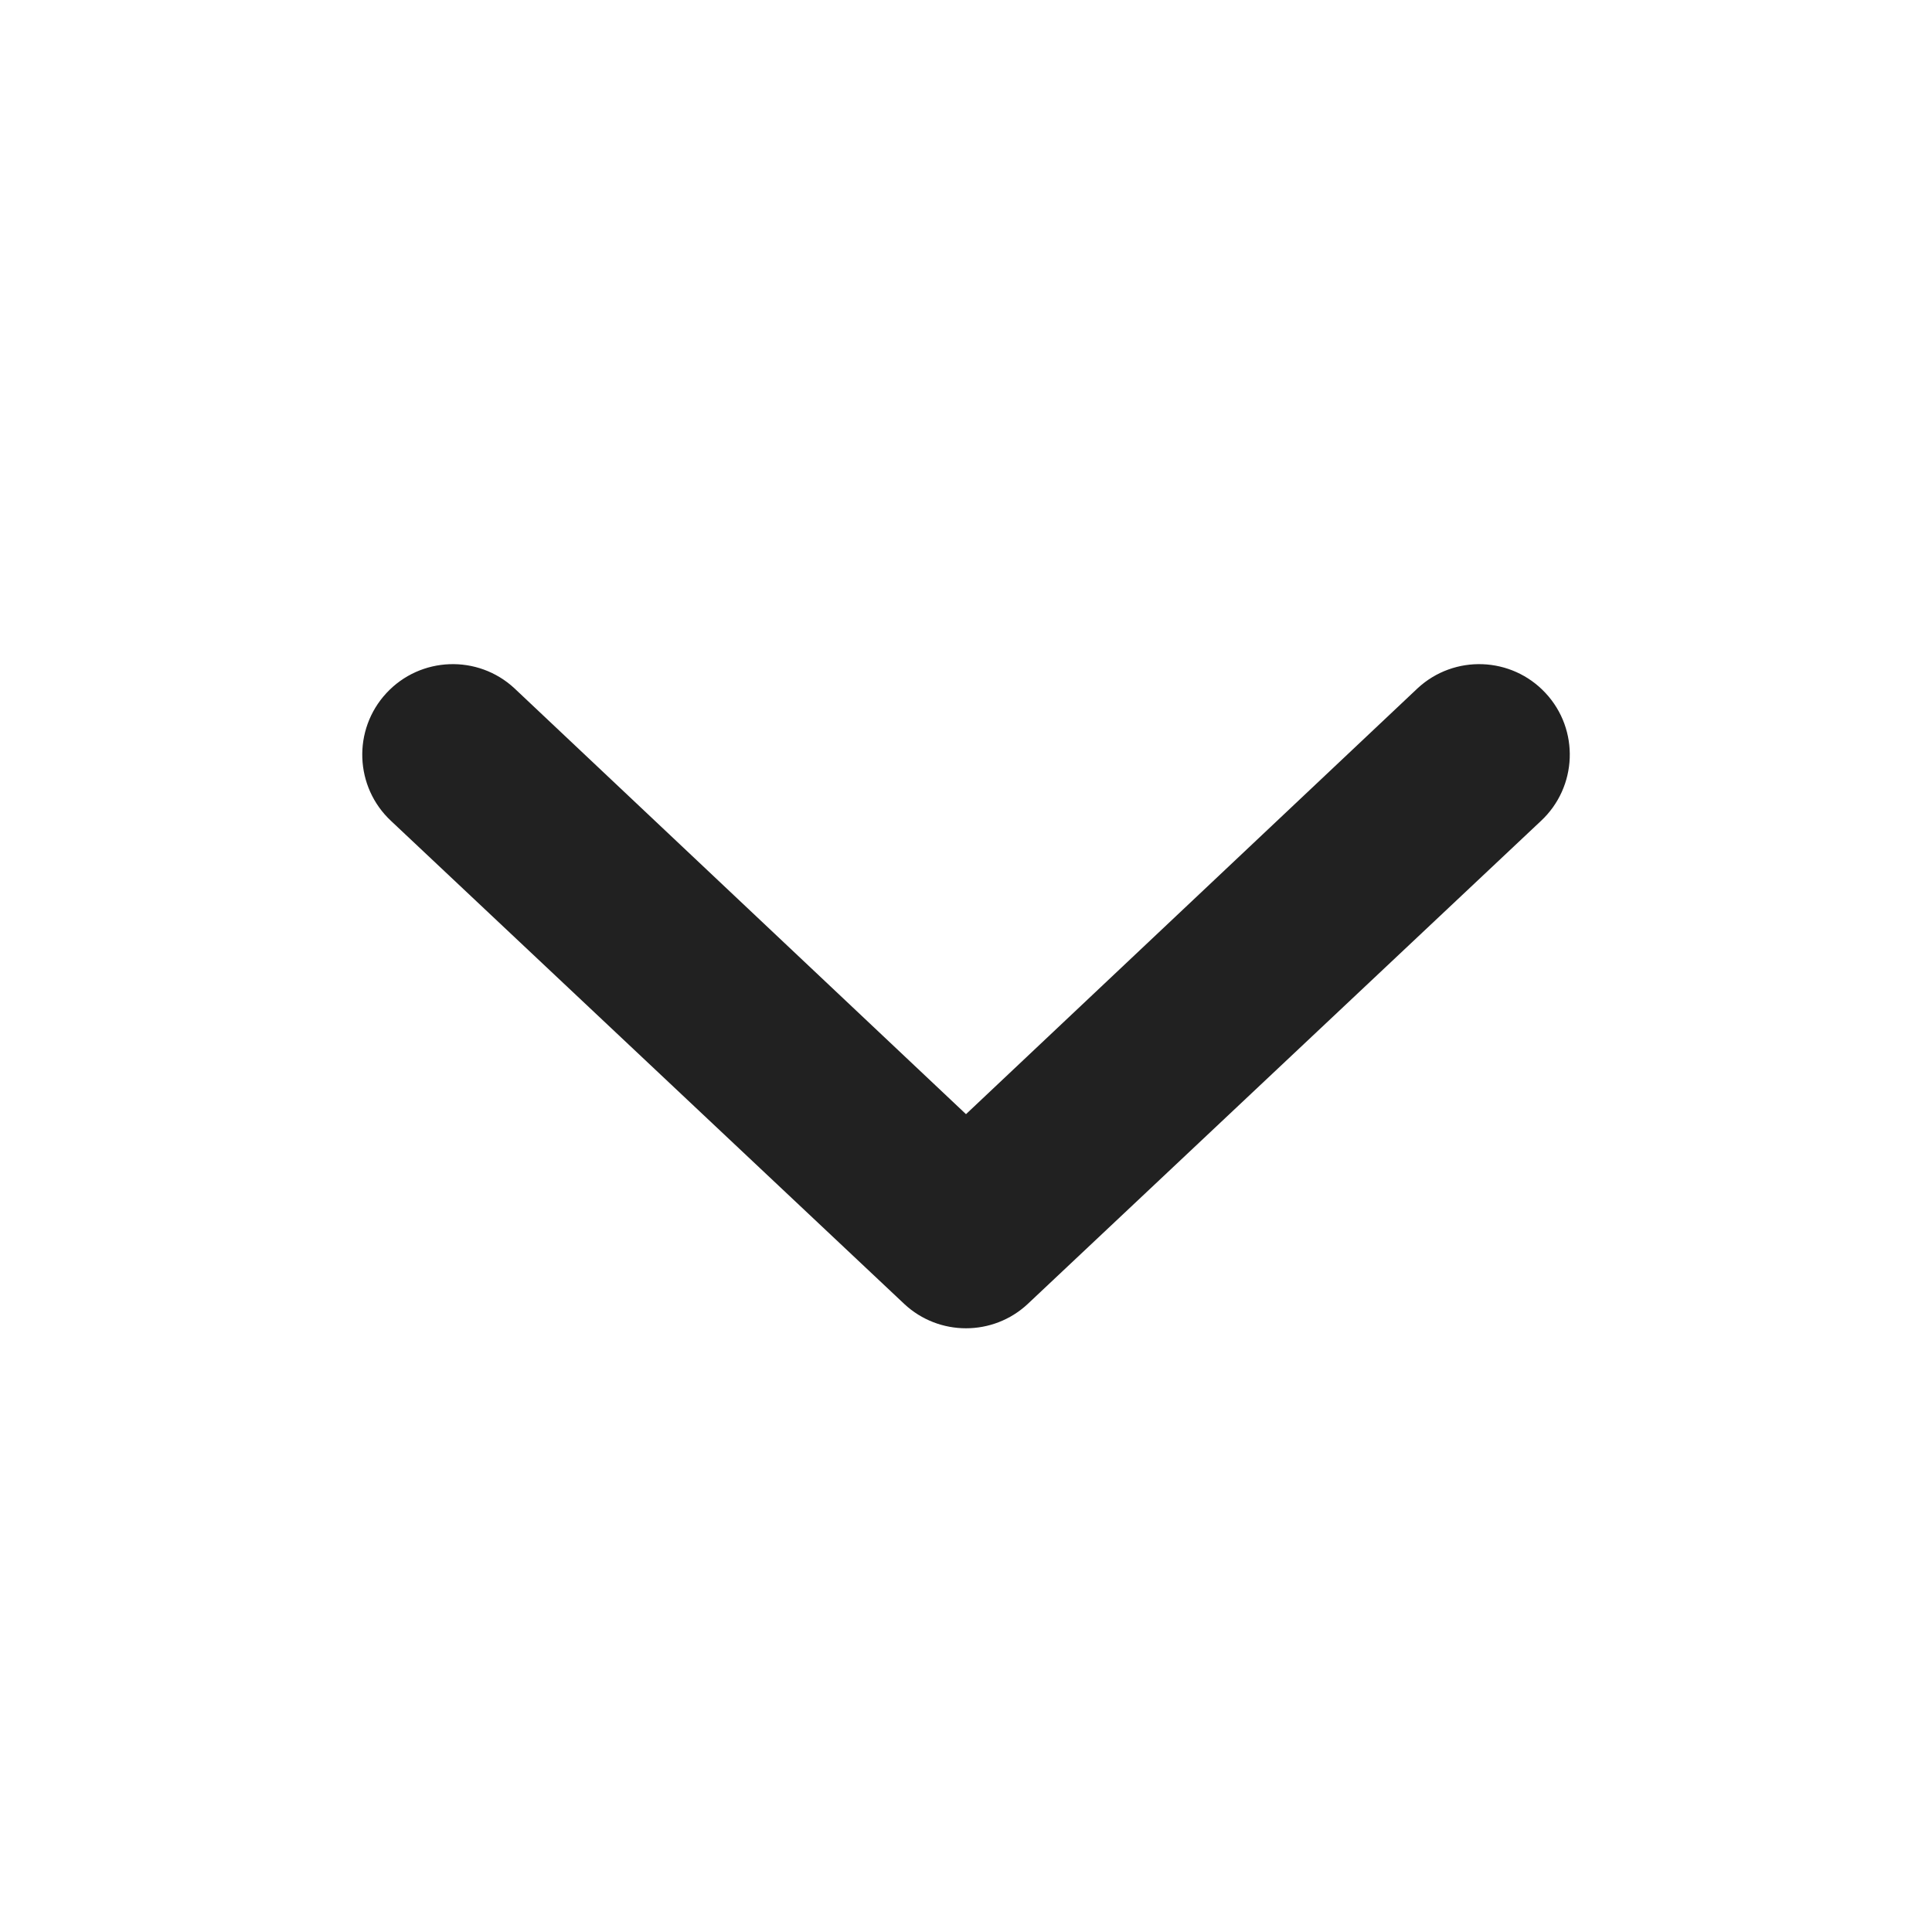
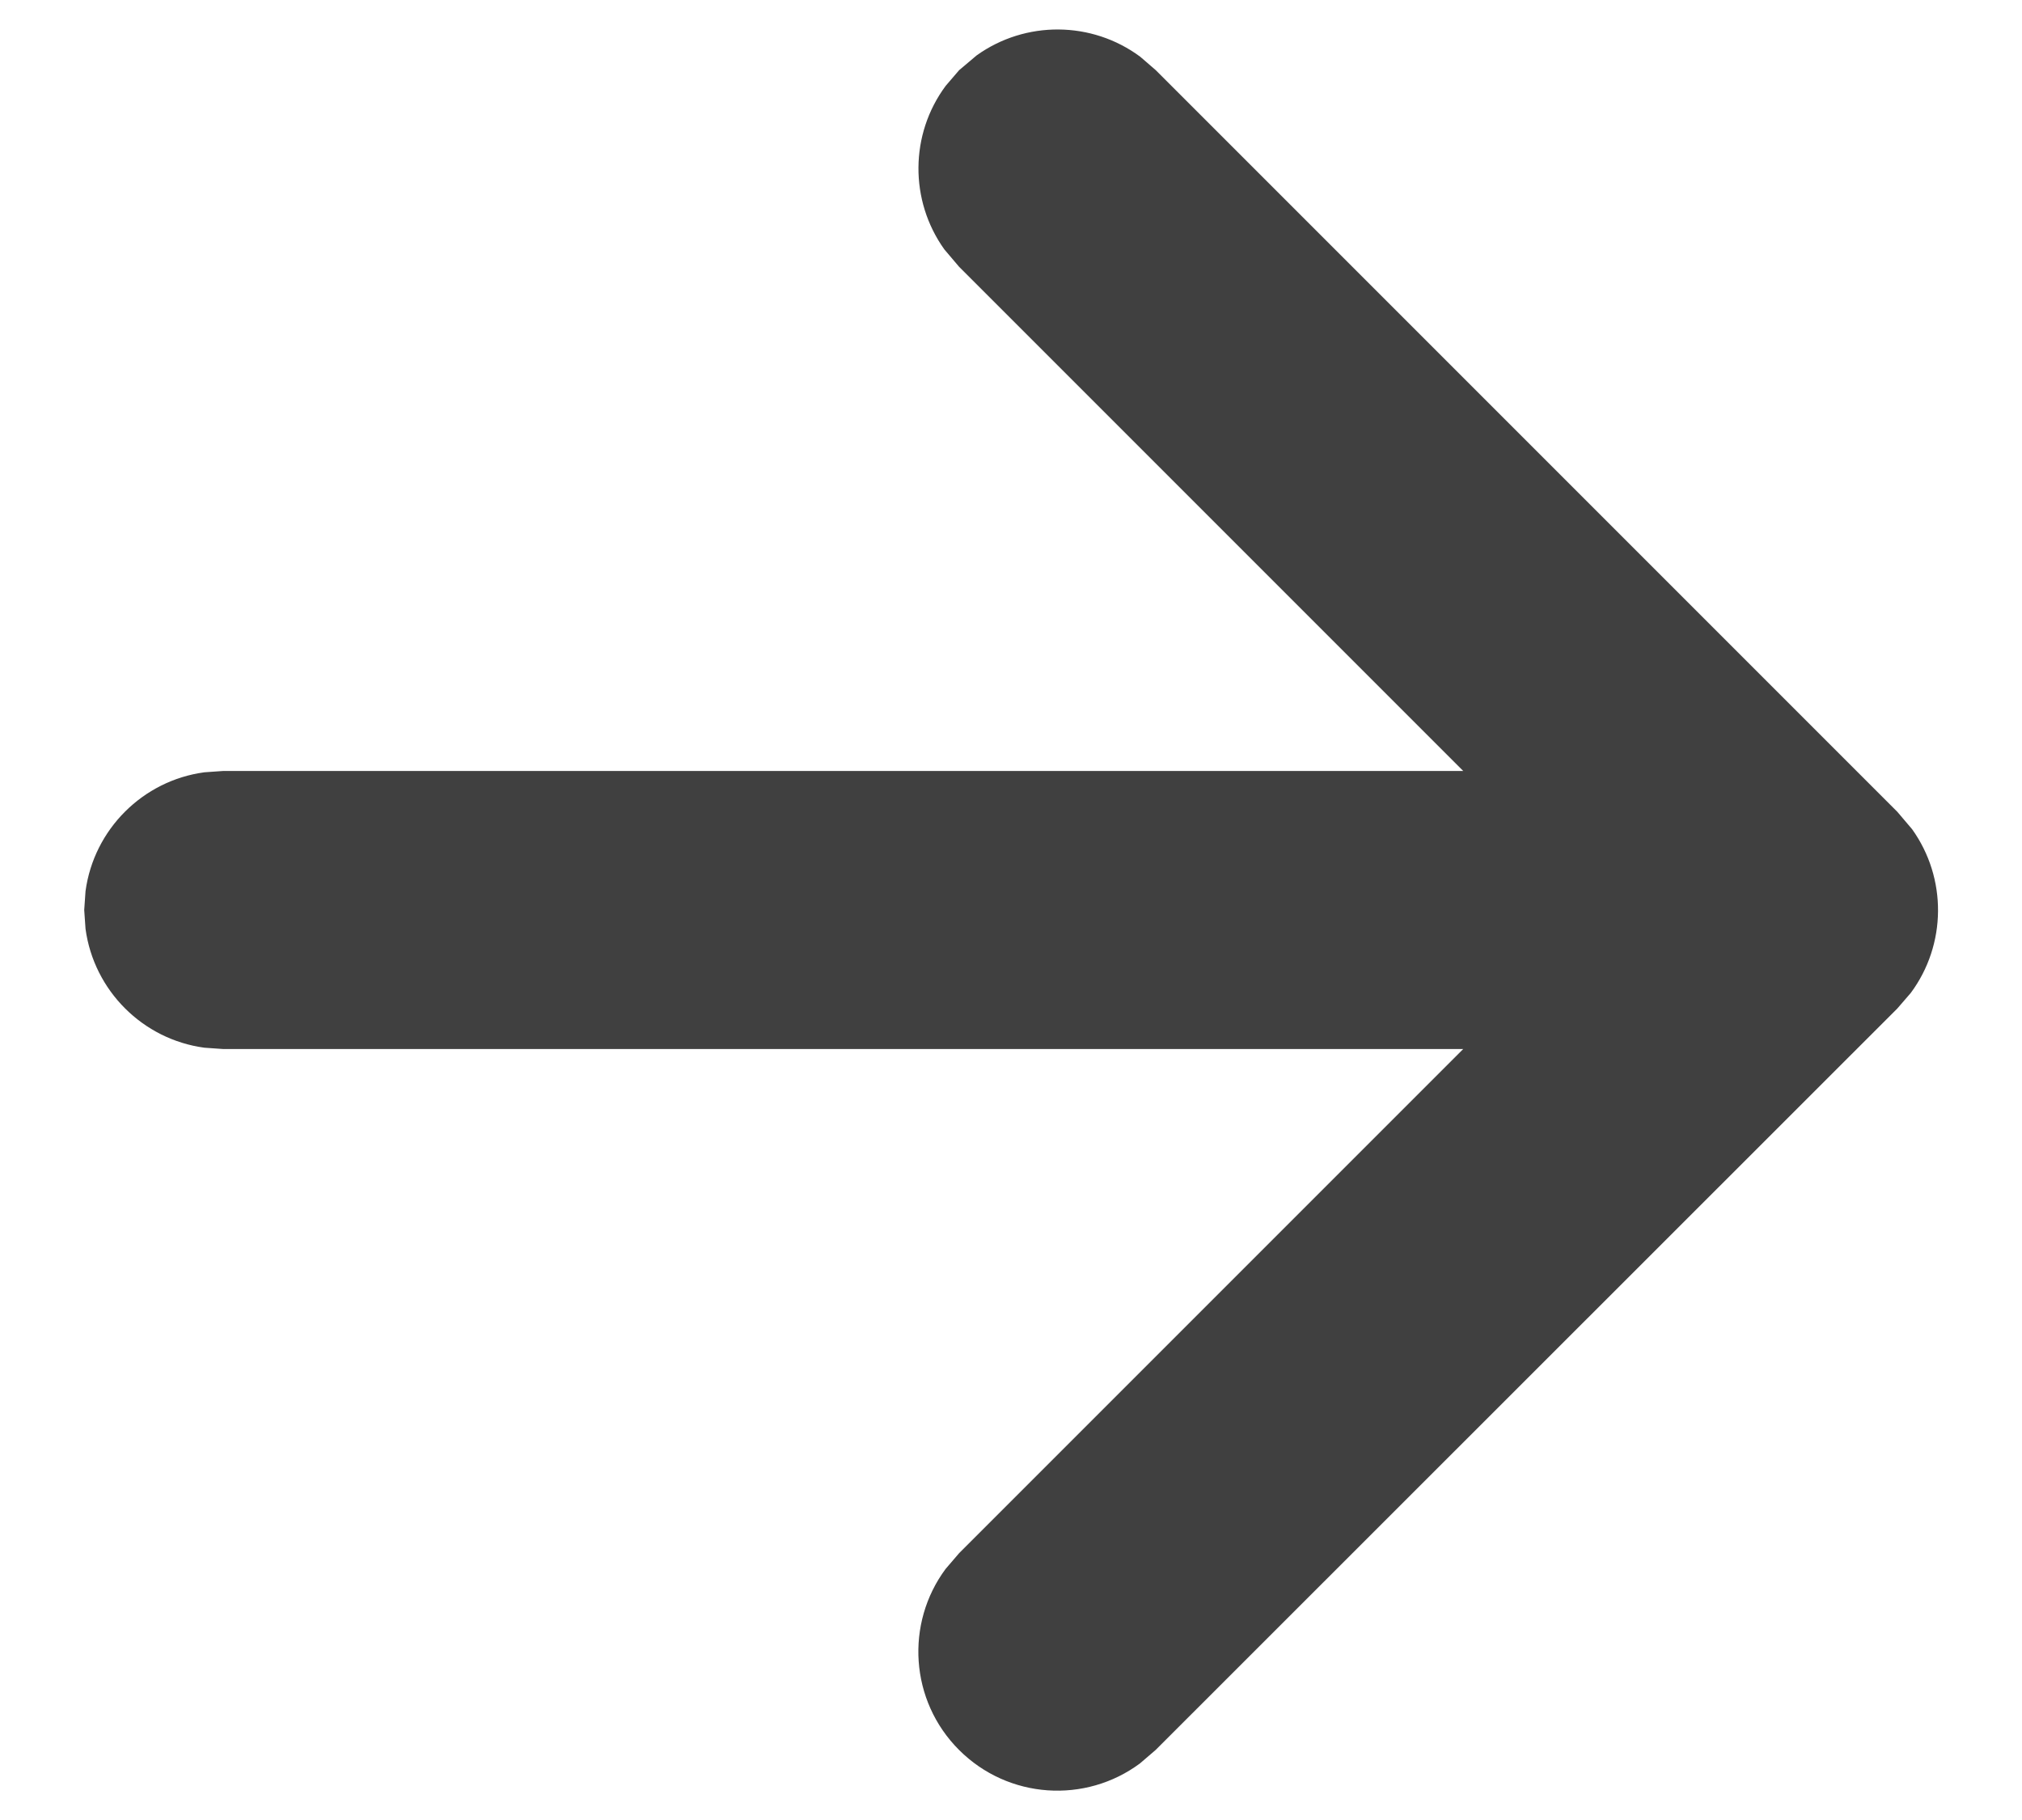
- <svg xmlns="http://www.w3.org/2000/svg" width="16" height="16" viewBox="0 0 16 16" fill="none">
-   <path d="M3.2 5.74C3.482 5.436 3.957 5.419 4.26 5.7L8 9.227L11.74 5.7C12.043 5.419 12.518 5.436 12.8 5.74C13.082 6.043 13.064 6.518 12.76 6.8L8.51 10.8C8.223 11.067 7.777 11.067 7.49 10.8L3.24 6.8C2.936 6.518 2.919 6.043 3.2 5.74Z" fill="#212121" />
+ <svg xmlns="http://www.w3.org/2000/svg" width="20" height="18" viewBox="0 0 20 18" fill="none">
+   <path d="M11.278 0.561L11.432 0.694L18.767 8.029L18.913 8.201C19.259 8.684 19.255 9.341 18.9 9.82L18.767 9.974L11.431 17.307L11.276 17.44C10.738 17.84 9.974 17.795 9.486 17.307C8.998 16.819 8.954 16.055 9.353 15.517L9.486 15.362L14.473 10.375H2.208L2.022 10.362C1.412 10.28 0.929 9.797 0.846 9.187L0.833 9L0.846 8.813C0.929 8.203 1.412 7.72 2.022 7.638L2.208 7.625H14.473L9.487 2.639L9.341 2.467C8.995 1.984 8.999 1.327 9.354 0.849L9.487 0.694L9.66 0.548C10.143 0.202 10.799 0.206 11.278 0.561Z" fill="#404040" />
</svg>
